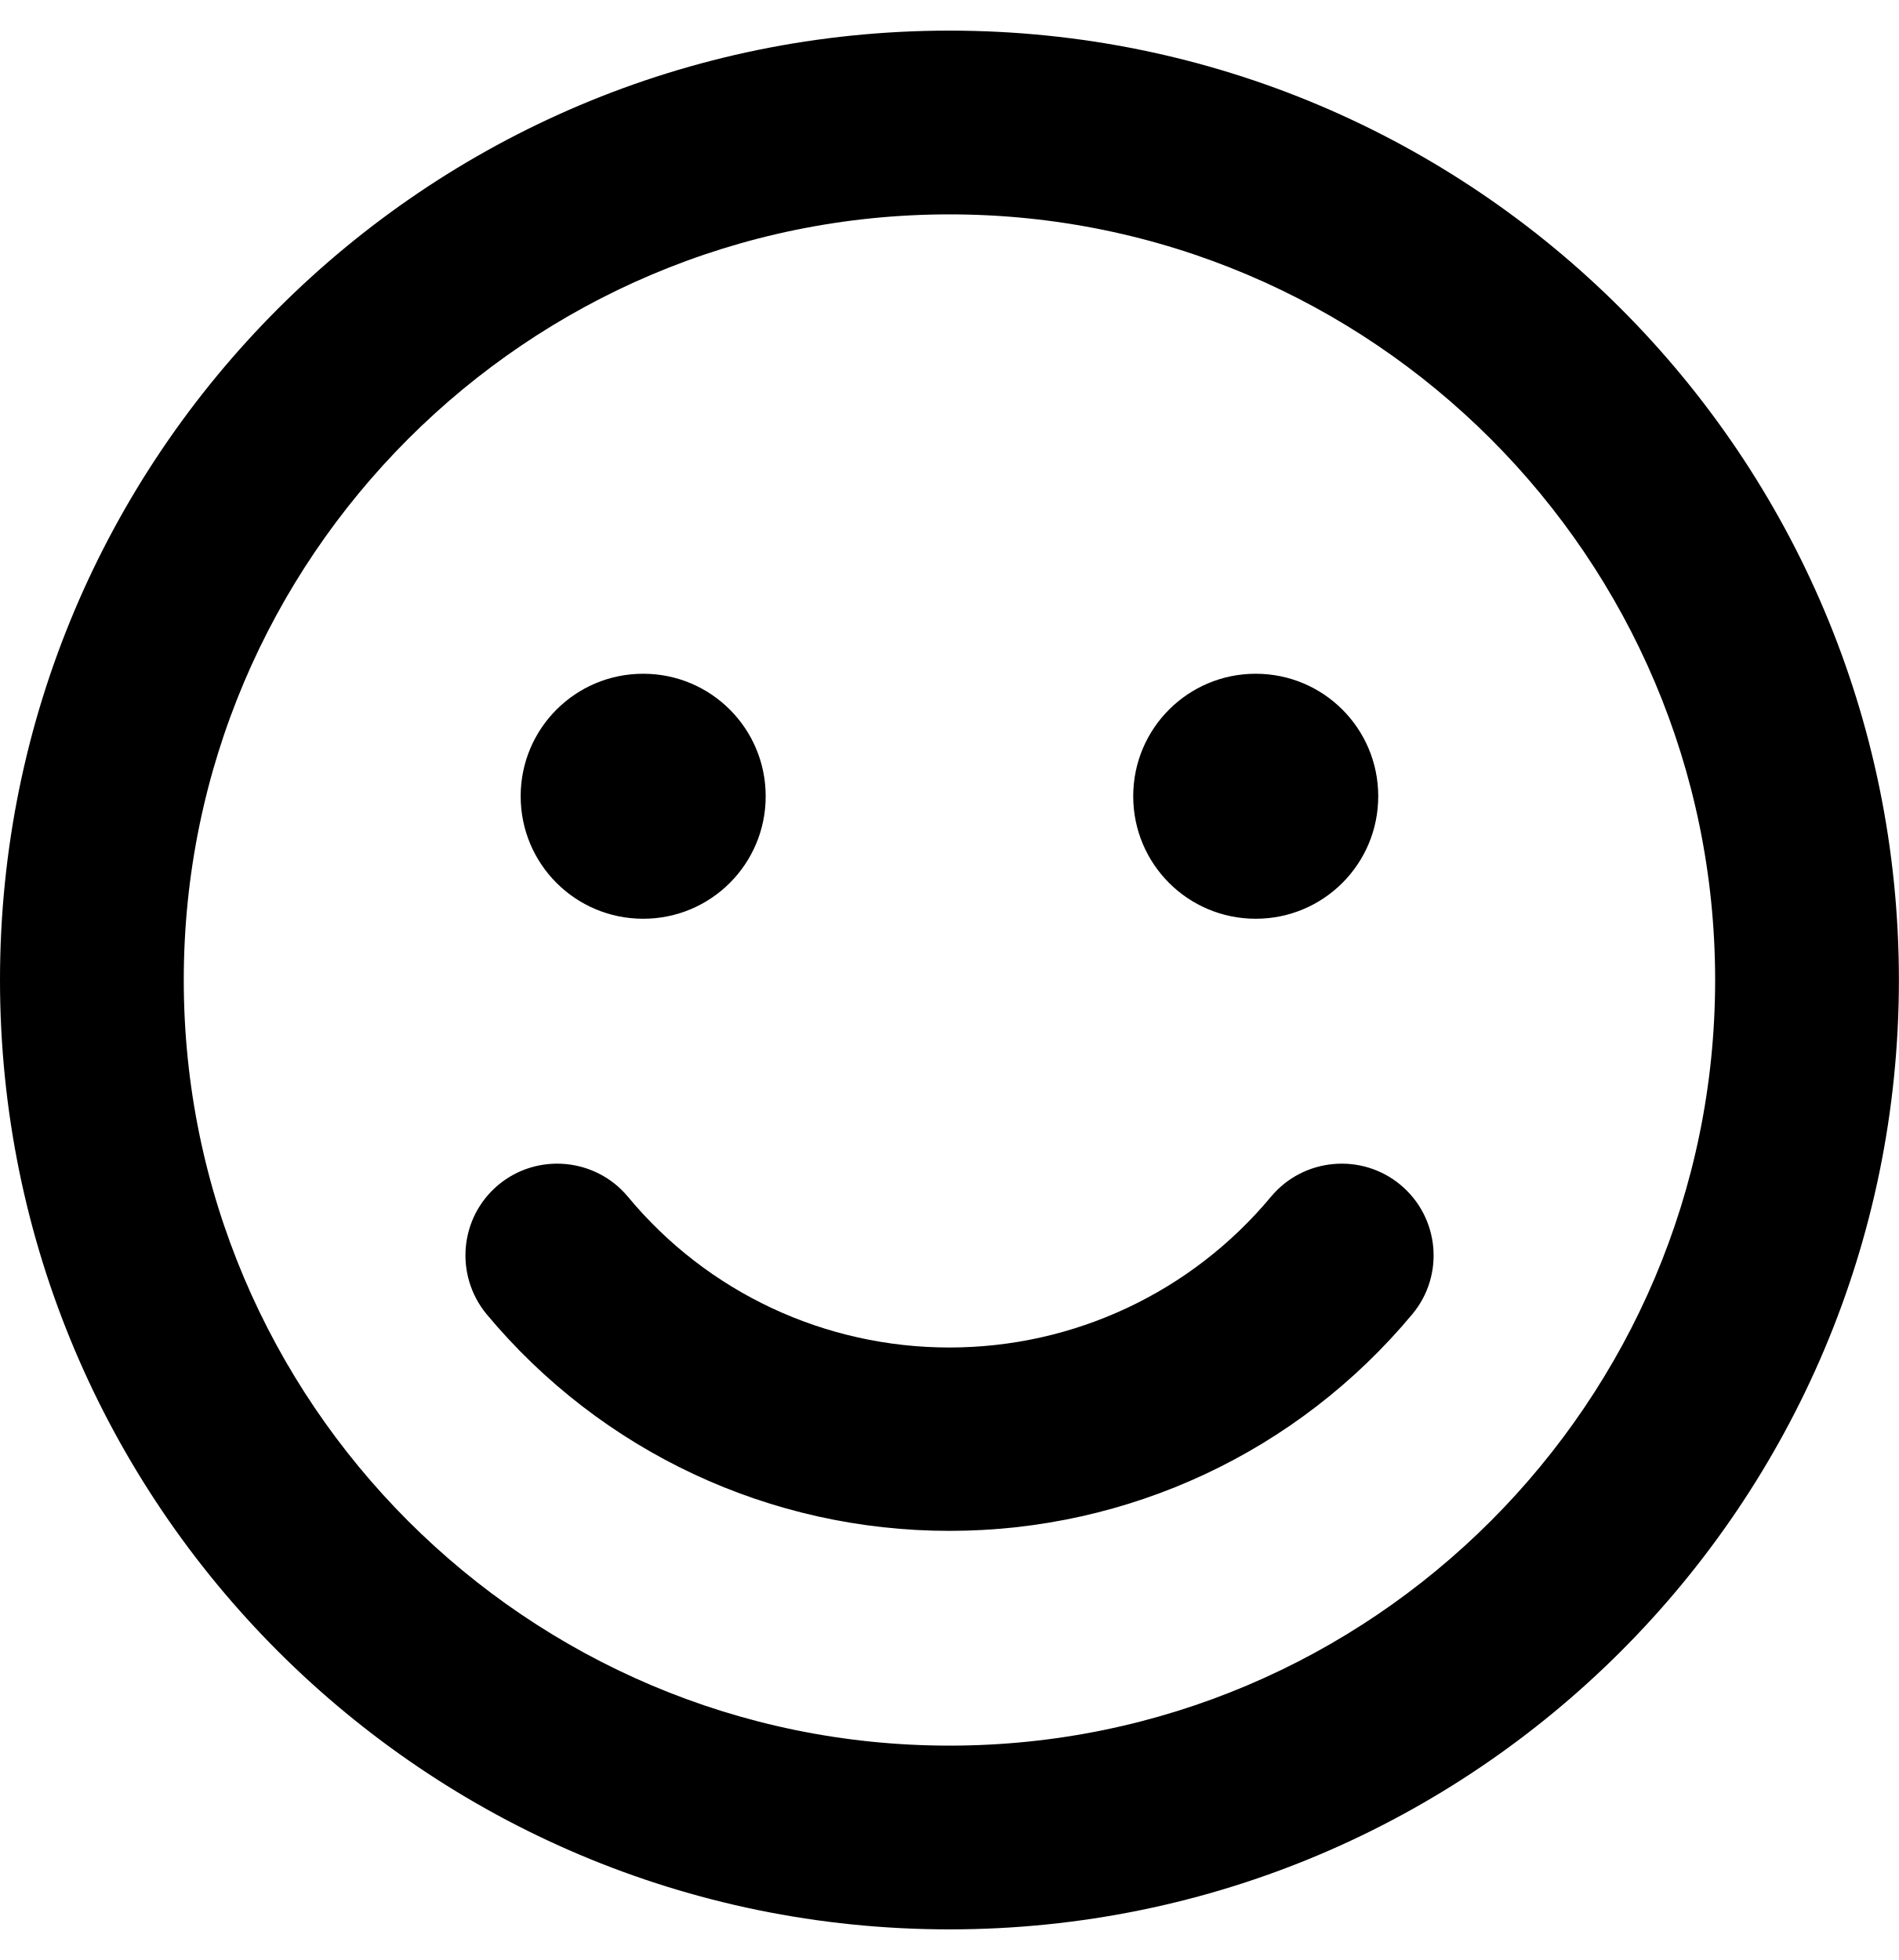
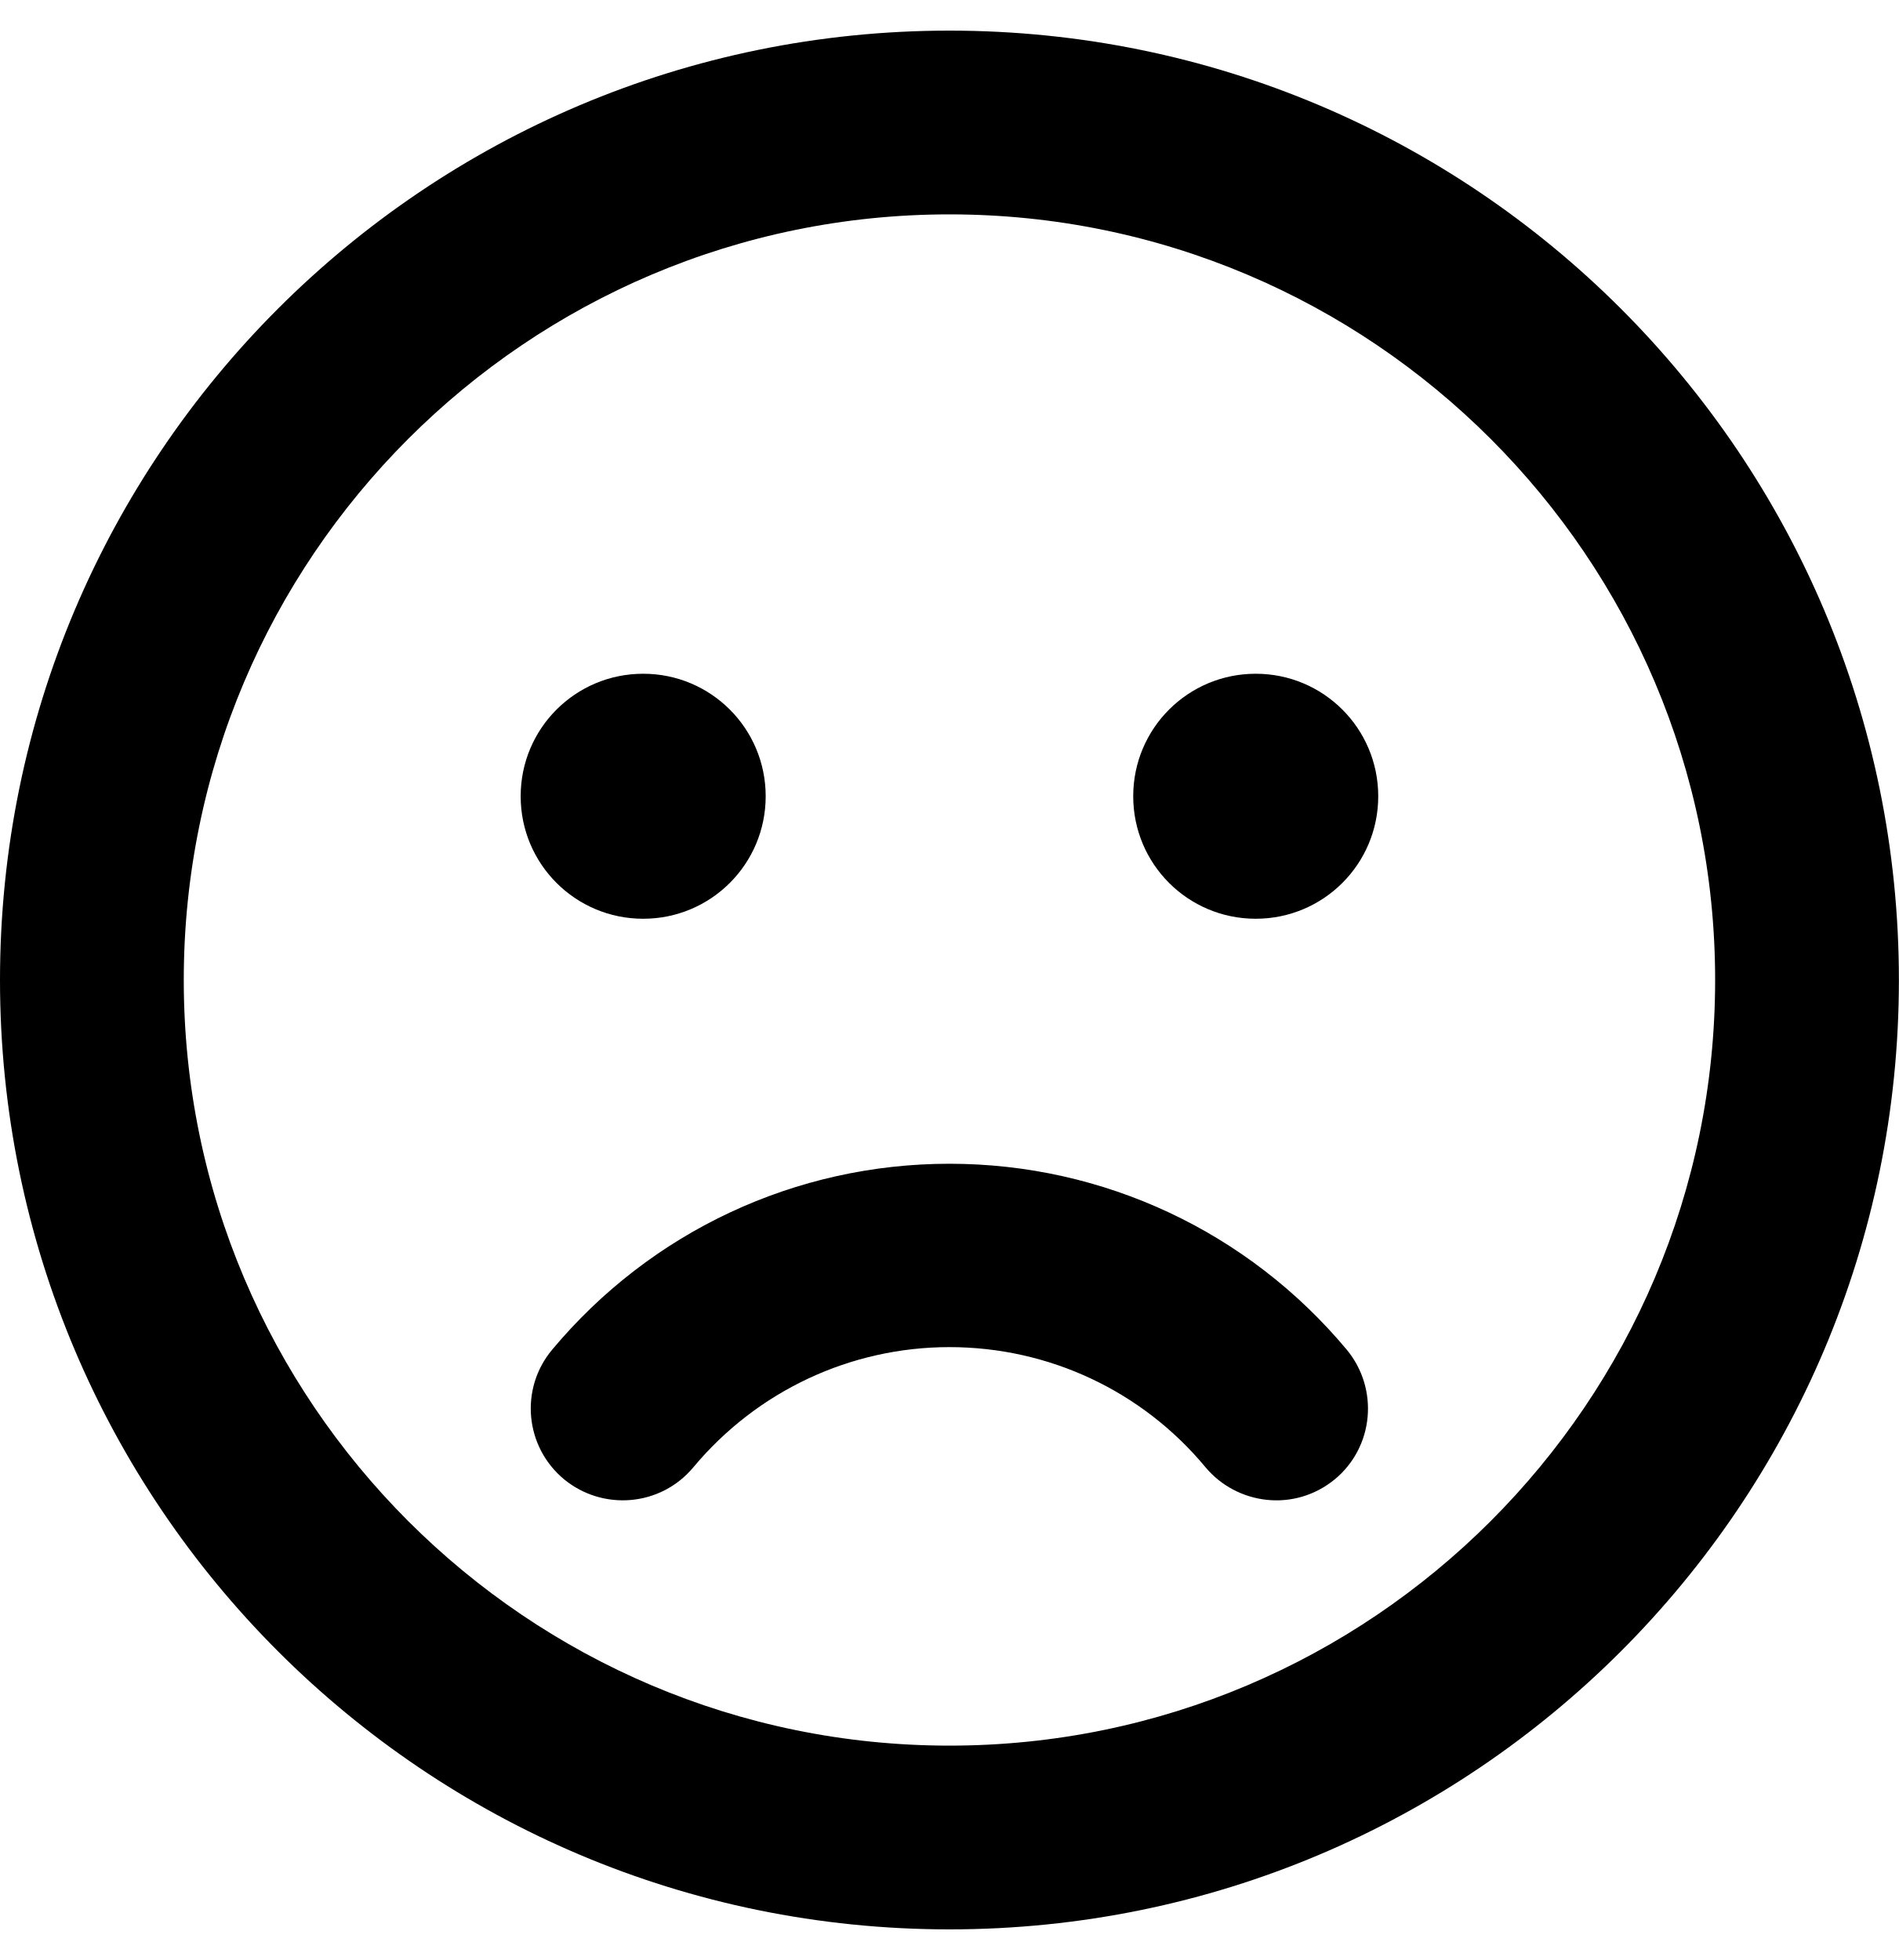
- <svg xmlns="http://www.w3.org/2000/svg" aria-hidden="true" data-prefix="far" data-icon="smile" class="svg-inline--fa fa-smile fa-w-16" role="img" viewBox="0 0 496 512">
-   <path fill="currentColor" d="M248 8C111 8 0 119 0 256s111 248 248 248 248-111 248-248S385 8 248 8zm0 448c-110.3 0-200-89.7-200-200S137.7 56 248 56s200 89.7 200 200-89.7 200-200 200zm-80-216c17.7 0 32-14.3 32-32s-14.3-32-32-32-32 14.3-32 32 14.3 32 32 32zm160 0c17.7 0 32-14.3 32-32s-14.3-32-32-32-32 14.3-32 32 14.3 32 32 32zm4 72.6c-20.8 25-51.5 39.4-84 39.4s-63.2-14.3-84-39.4c-8.5-10.2-23.7-11.5-33.8-3.1-10.2 8.5-11.5 23.6-3.1 33.8 30 36 74.1 56.6 120.9 56.6s90.9-20.6 120.9-56.6c8.5-10.2 7.1-25.3-3.1-33.8-10.1-8.4-25.3-7.1-33.8 3.1z" />
+ <svg xmlns="http://www.w3.org/2000/svg" aria-hidden="true" data-prefix="far" data-icon="frown" class="svg-inline--fa fa-frown fa-w-16" role="img" viewBox="0 0 496 512">
+   <path fill="currentColor" d="M248 8C111 8 0 119 0 256s111 248 248 248 248-111 248-248S385 8 248 8zm0 448c-110.3 0-200-89.7-200-200S137.7 56 248 56s200 89.7 200 200-89.7 200-200 200zm-80-216c17.7 0 32-14.3 32-32s-14.3-32-32-32-32 14.3-32 32 14.3 32 32 32zm160-64c-17.7 0-32 14.3-32 32s14.3 32 32 32 32-14.3 32-32-14.3-32-32-32zm-80 128c-40.2 0-78 17.7-103.8 48.6-8.5 10.2-7.1 25.3 3.1 33.8 10.2 8.4 25.3 7.1 33.8-3.1 16.6-19.9 41-31.4 66.9-31.4s50.3 11.4 66.9 31.4c8.1 9.7 23.1 11.9 33.8 3.1 10.2-8.5 11.5-23.6 3.1-33.8C326 321.7 288.2 304 248 304z" />
</svg>
